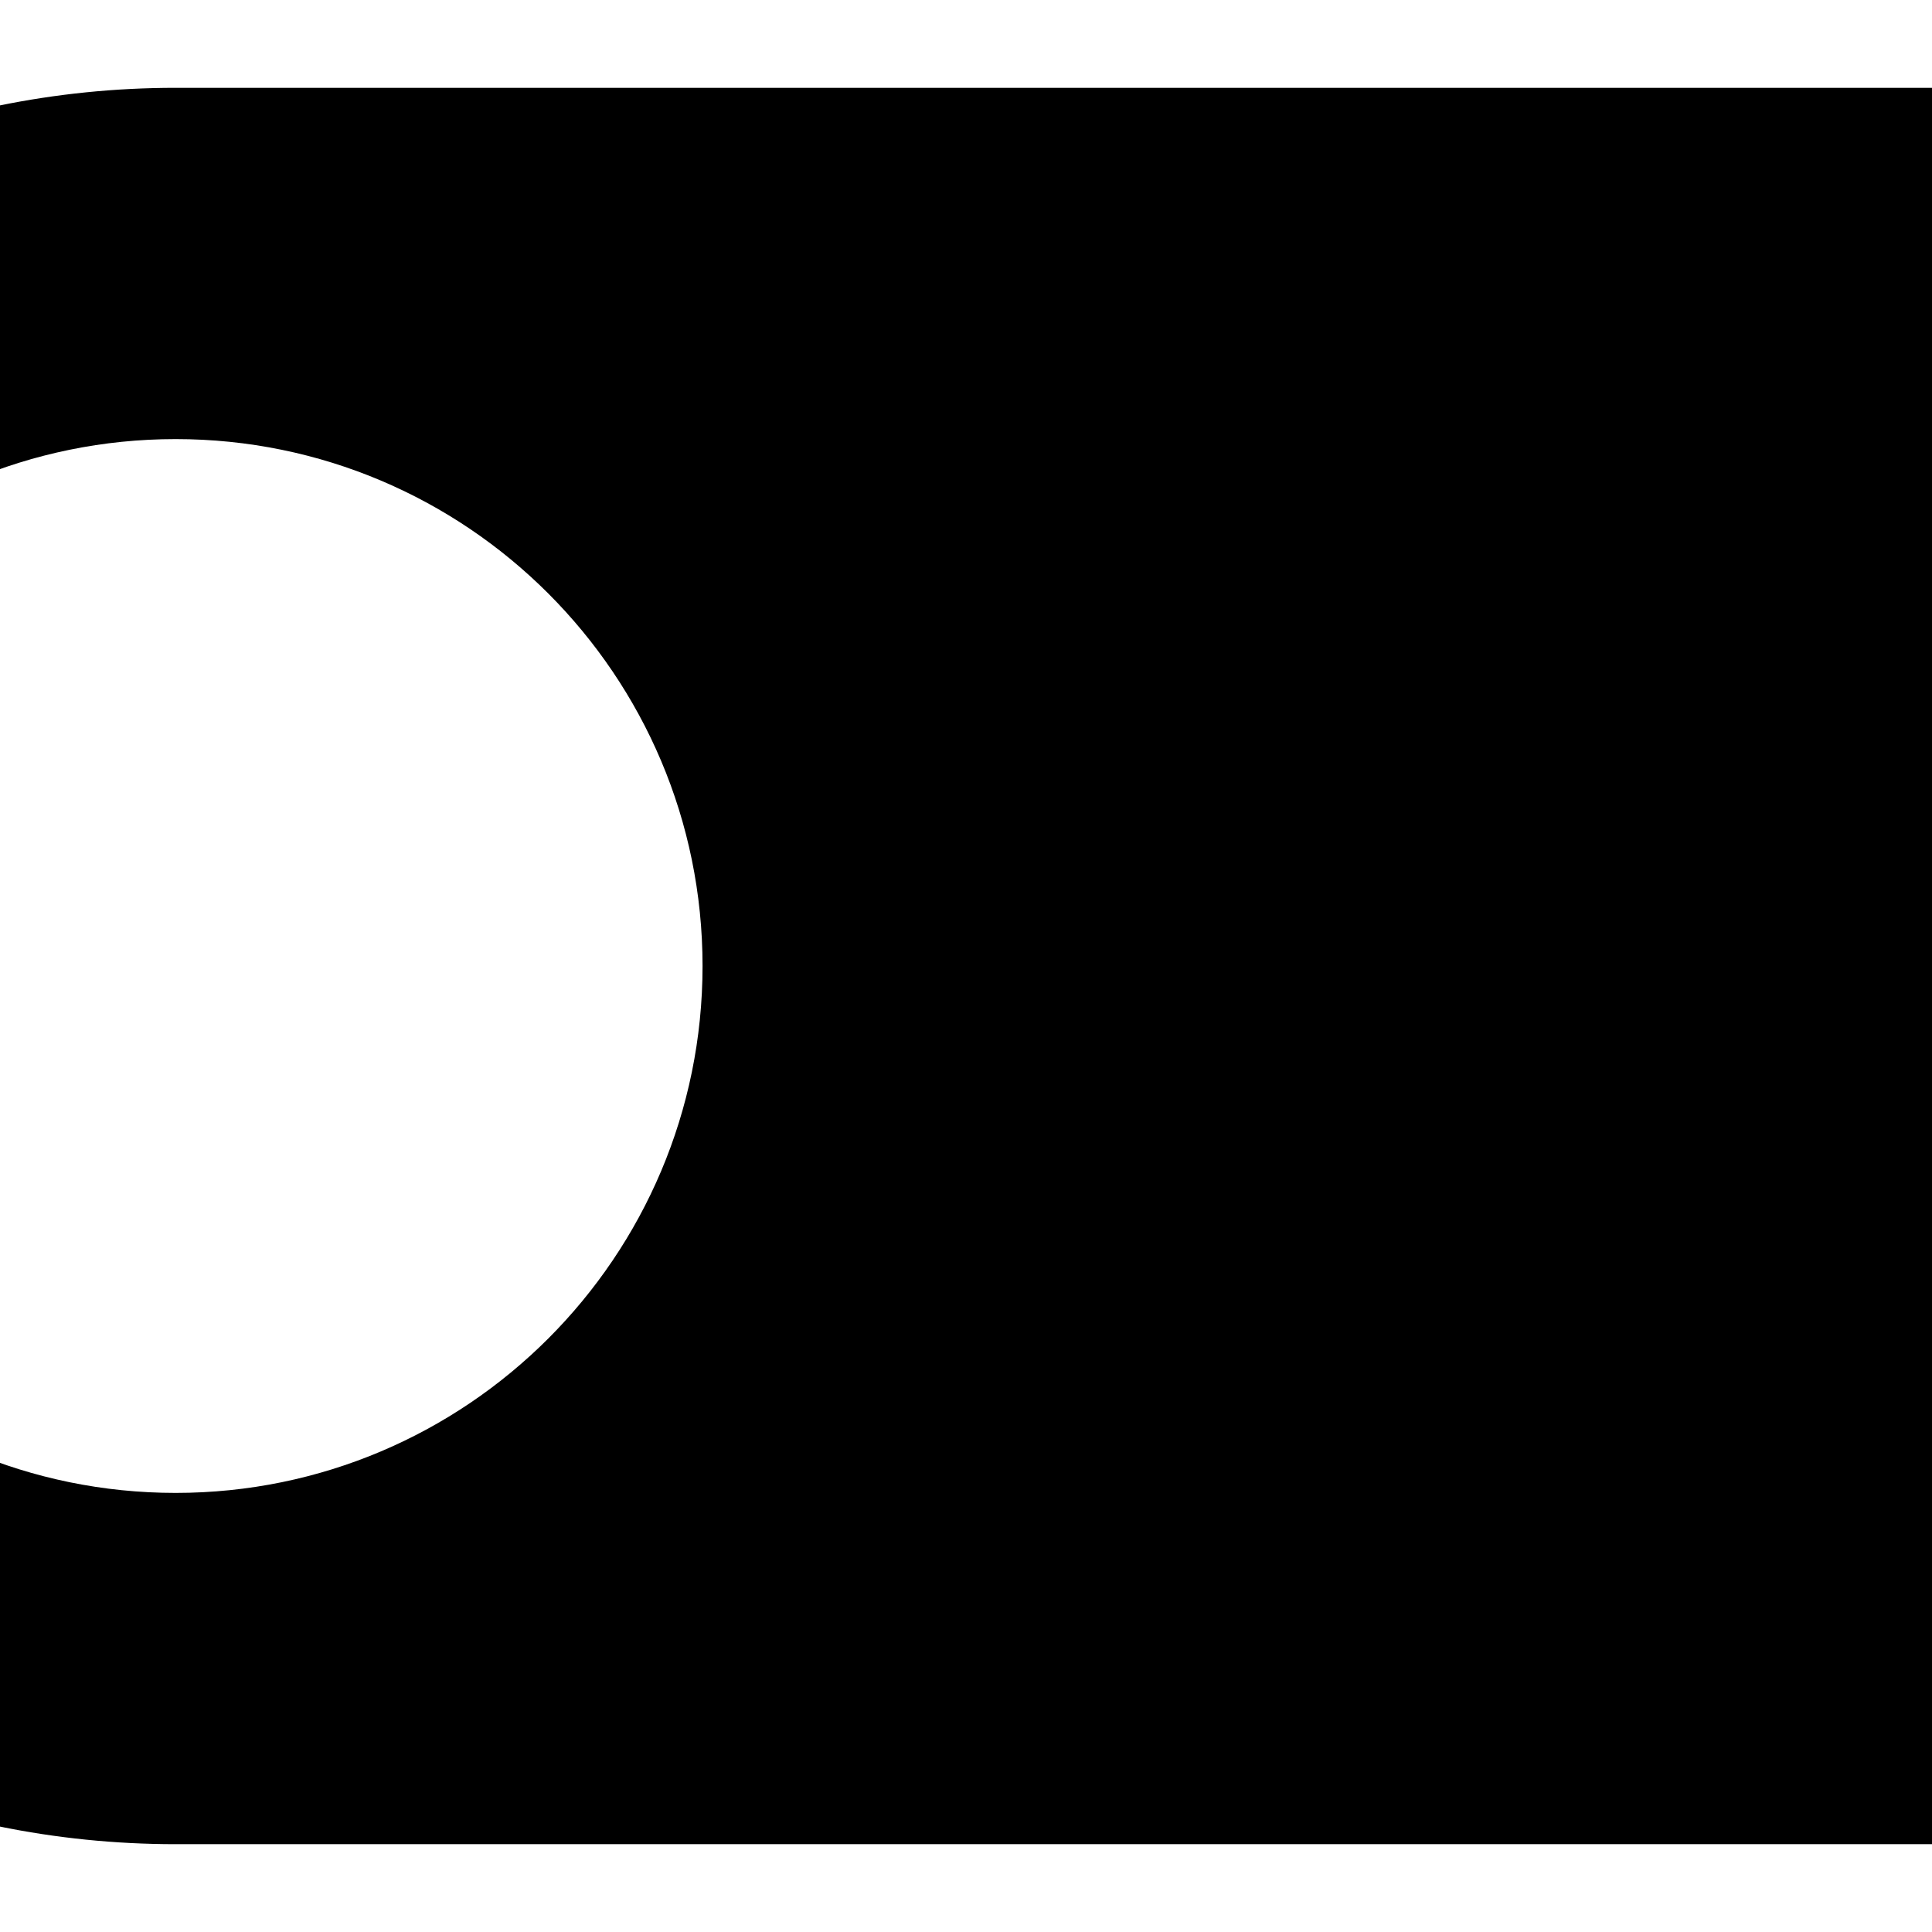
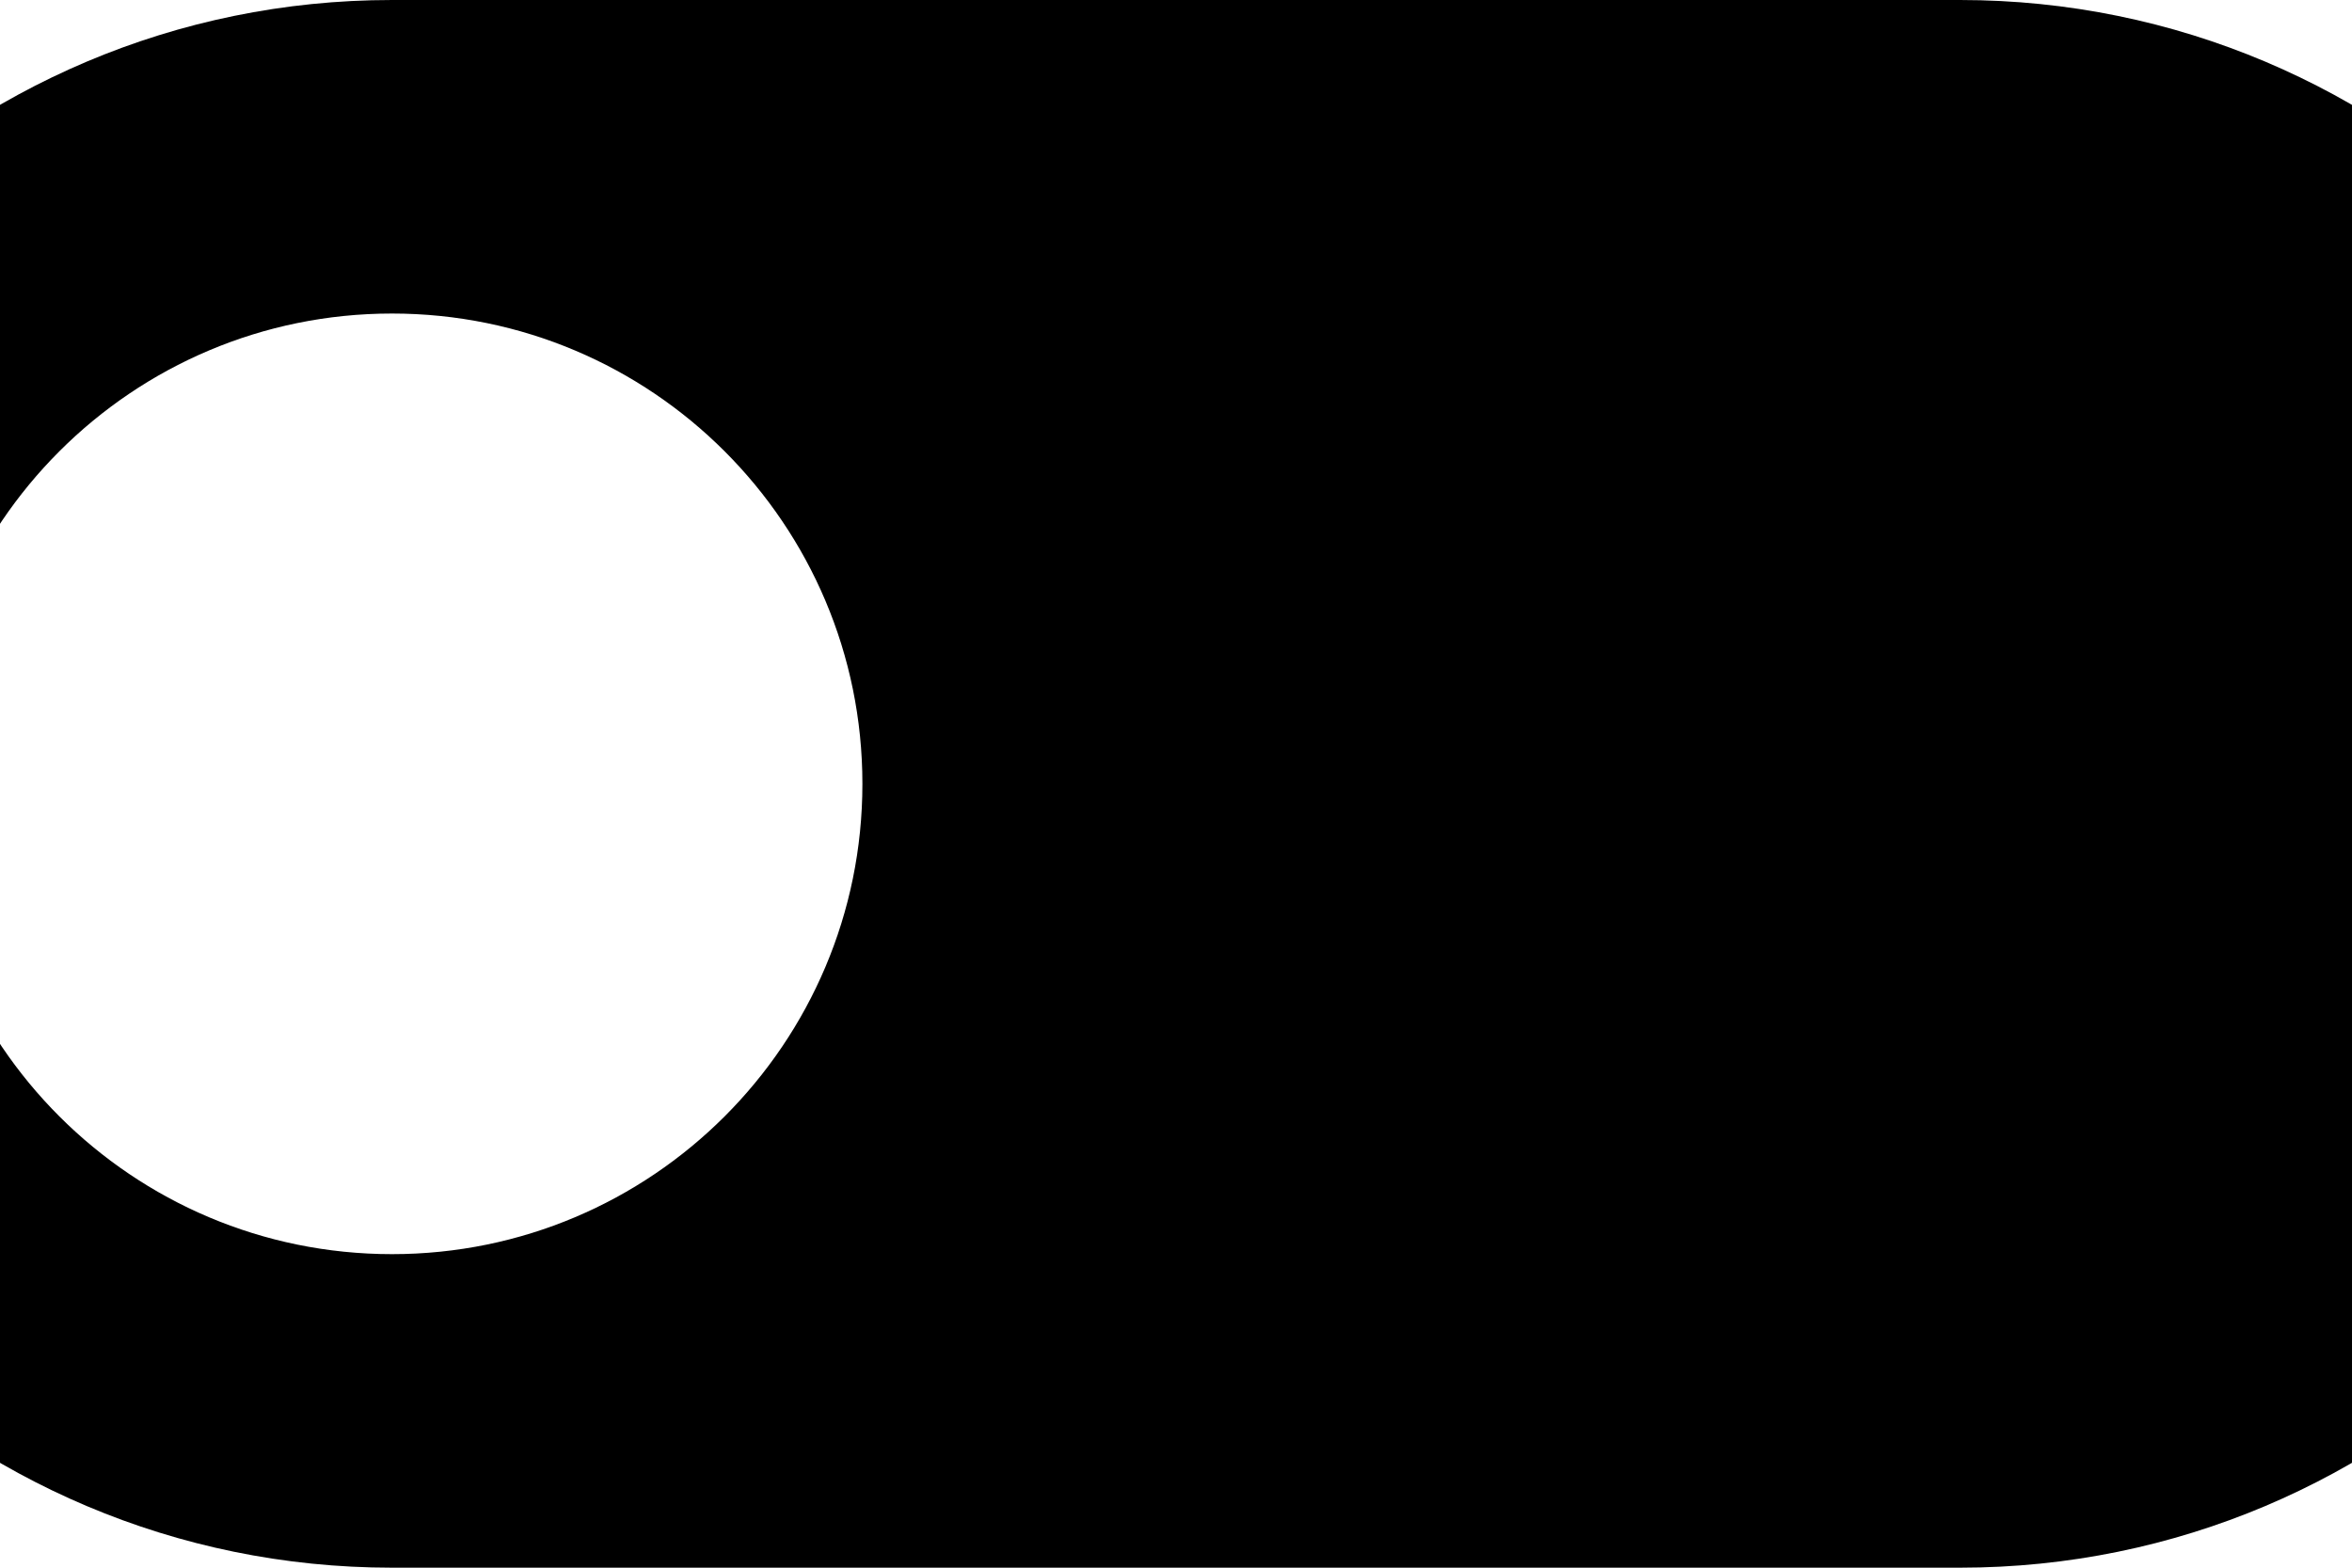
- <svg xmlns="http://www.w3.org/2000/svg" viewBox="6 6.5 11 11">
+ <svg xmlns="http://www.w3.org/2000/svg" viewBox="4.5 7 15 10">
  <path d="M17,7H7A5,5,0,0,0,7,17H17A5,5,0,0,0,17,7ZM7,15a3,3,0,1,1,3-3A3,3,0,0,1,7,15Z" />
  <path d="M0,0H24V24H0Z" fill="none" />
</svg>
